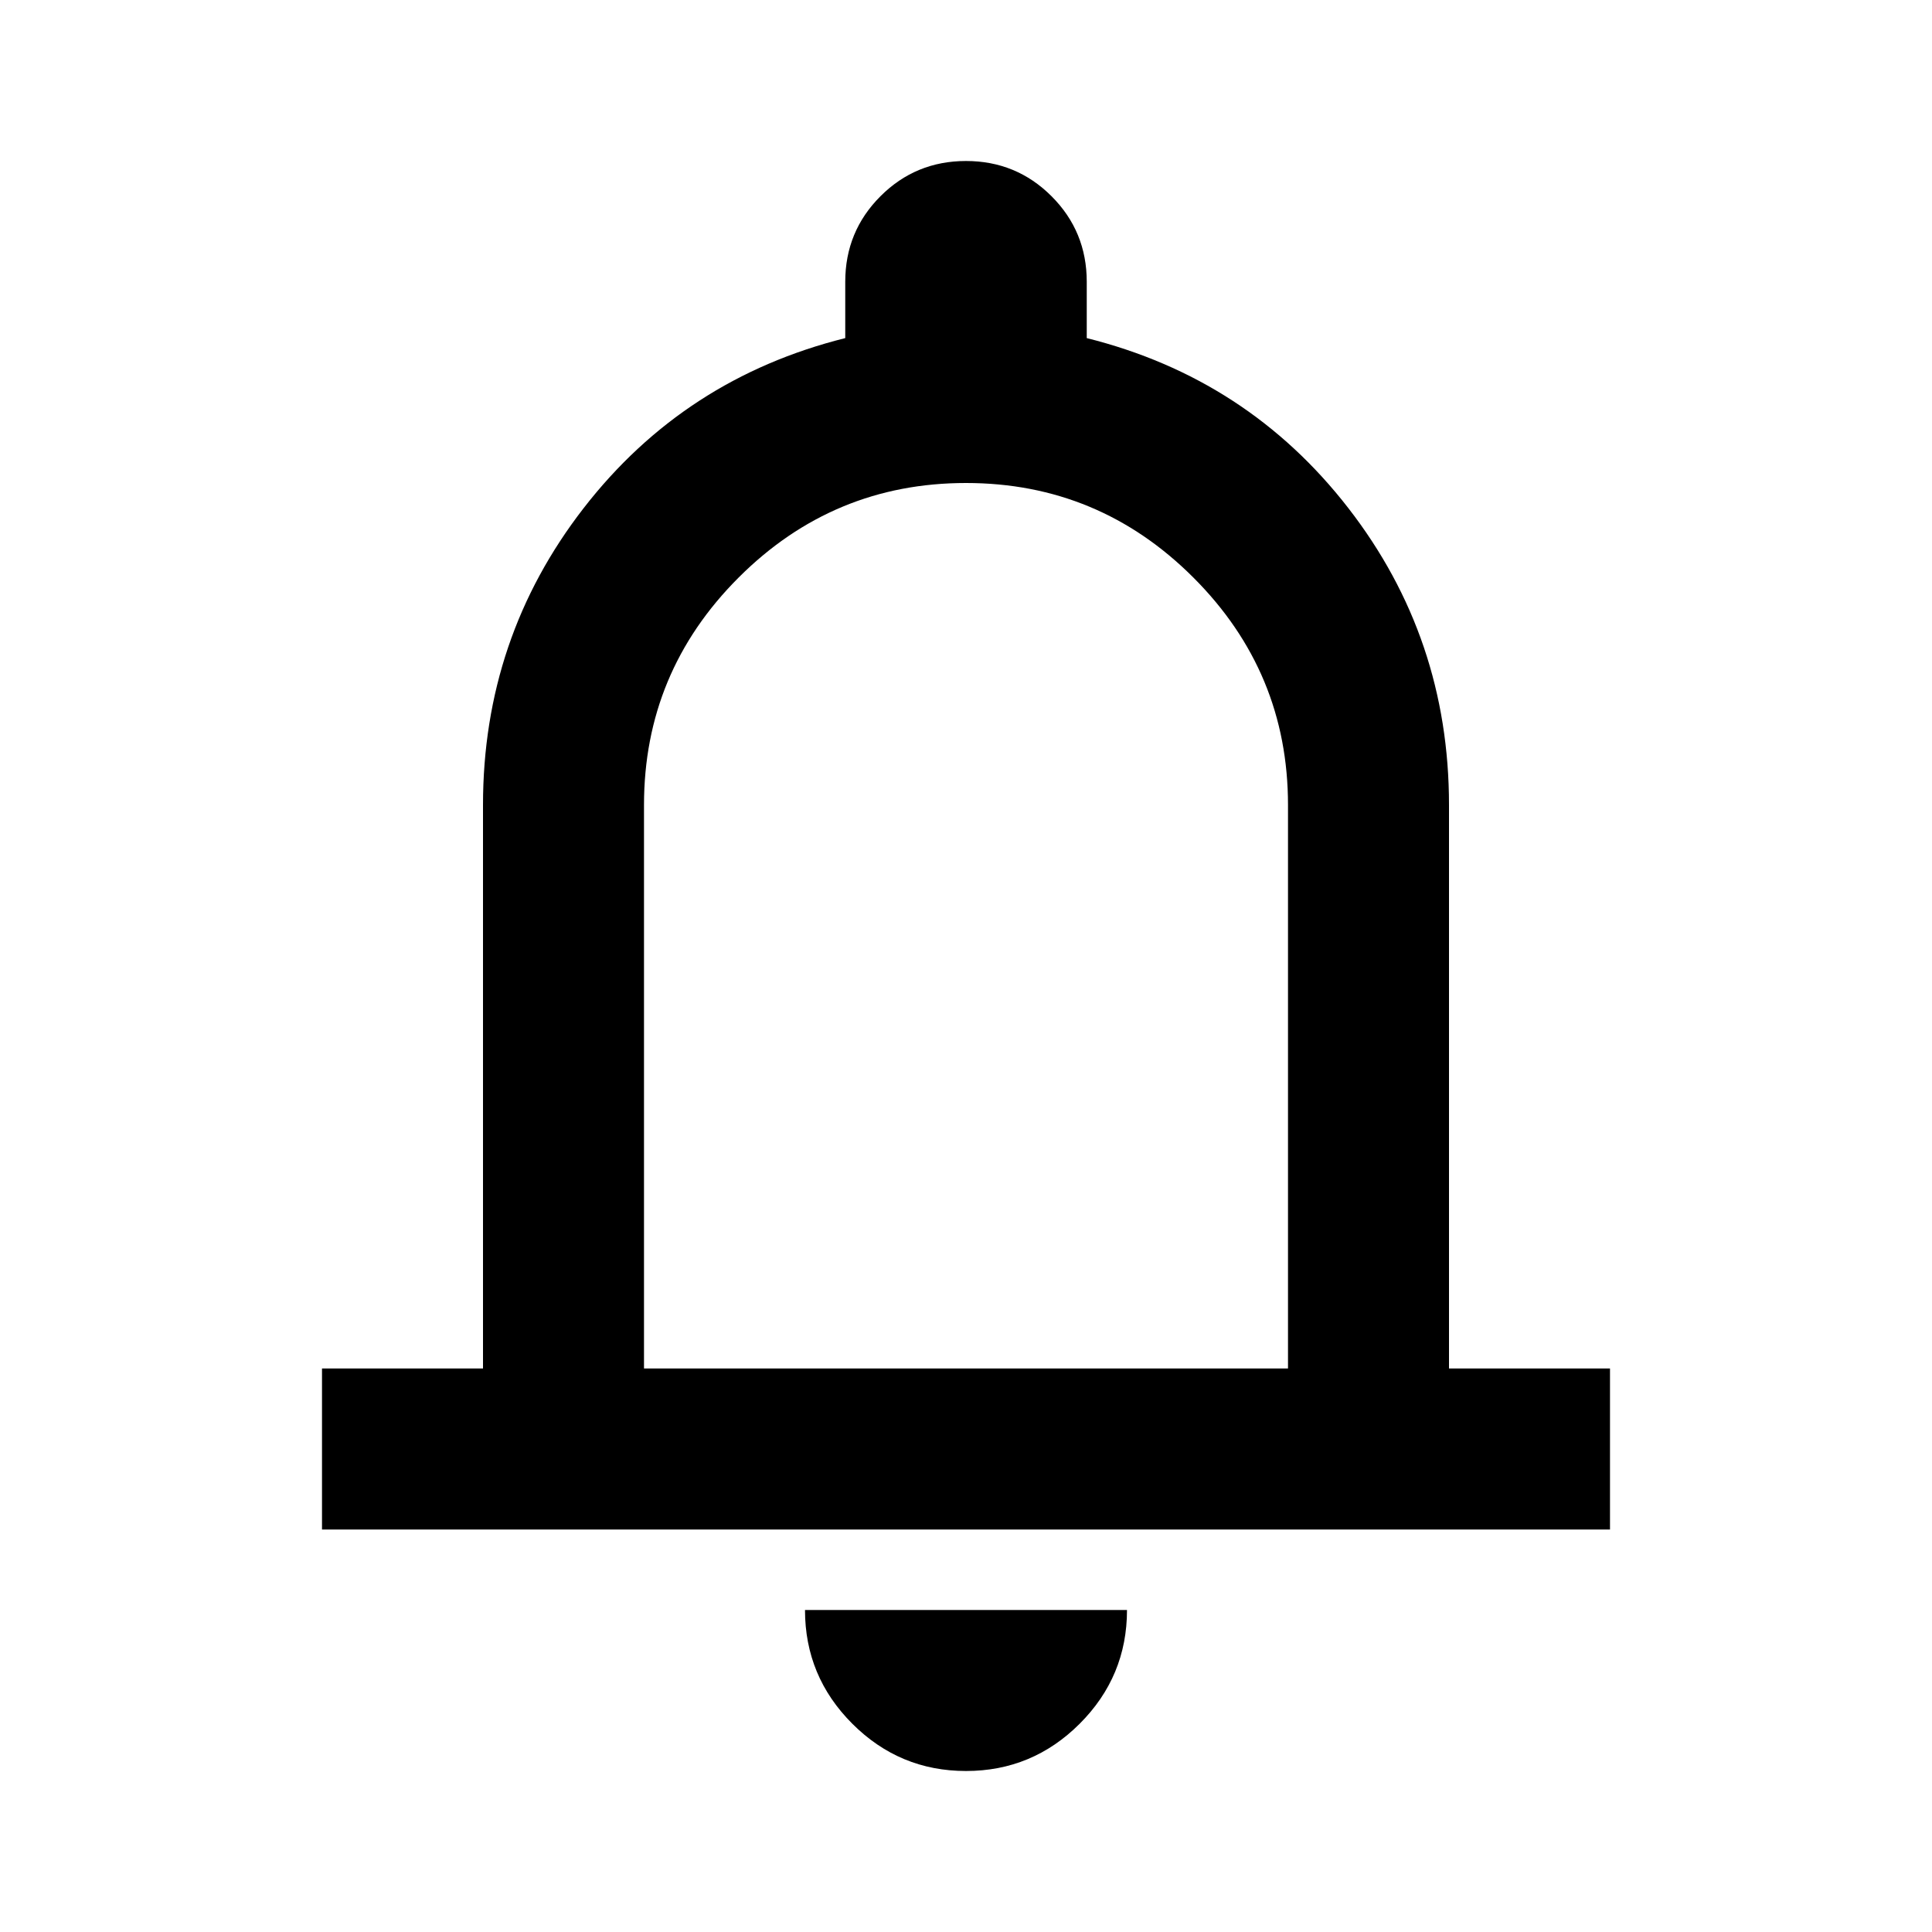
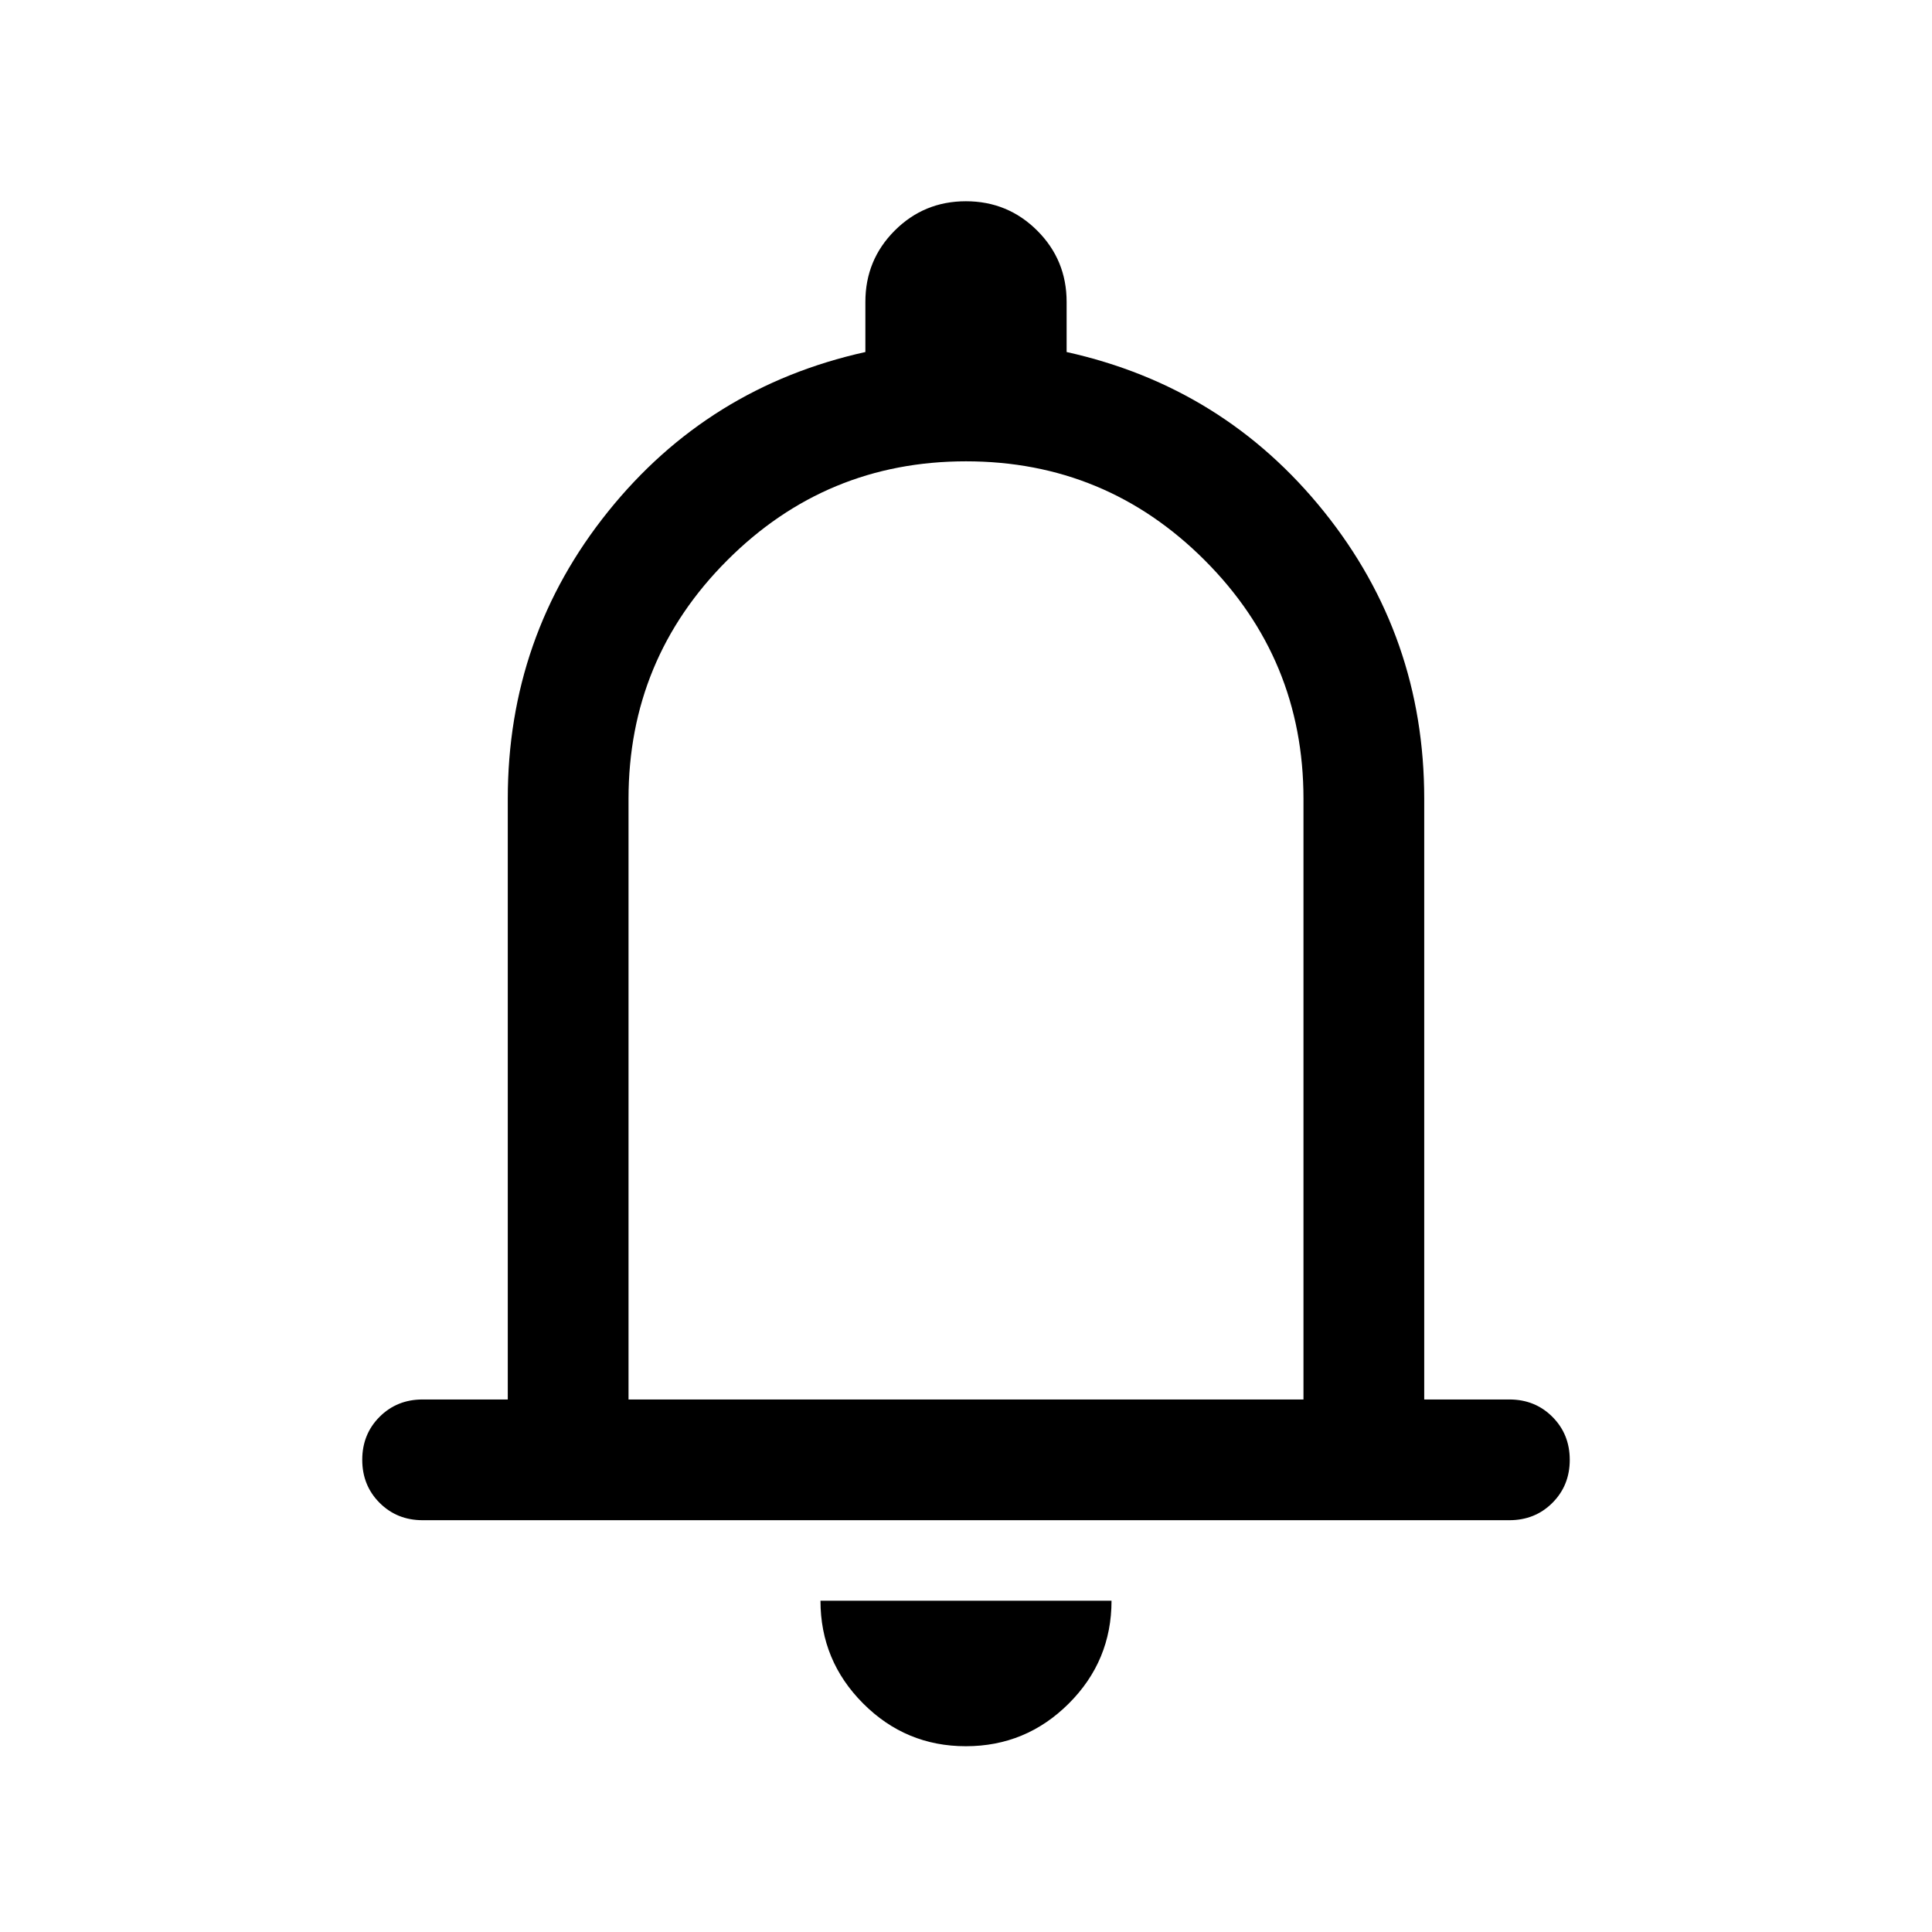
<svg xmlns="http://www.w3.org/2000/svg" viewBox="0 -960 960 960">
-   <path d="M160-200v-80h80v-280q0-83 50-147.5T420-792v-28q0-25 17.5-42.5T480-880q25 0 42.5 17.5T540-820v28q80 20 130 84.5T720-560v280h80v80H160Zm320-300Zm0 420q-33 0-56.5-23.5T400-160h160q0 33-23.5 56.5T480-80ZM320-280h320v-280q0-66-47-113t-113-47q-66 0-113 47t-47 113v280Z" />
+   <path d="M210-204.62q-12.75 0-21.37-8.62-8.63-8.63-8.63-21.39 0-12.75 8.63-21.37 8.62-8.61 21.37-8.61h42.31v-298.47q0-80.69 49.81-142.69 49.8-62 127.88-79.31V-810q0-20.83 14.57-35.42Q459.14-860 479.95-860q20.82 0 35.43 14.58Q530-830.83 530-810v24.92q78.08 17.31 127.88 79.31 49.81 62 49.81 142.69v298.47H750q12.75 0 21.37 8.62 8.63 8.63 8.63 21.39 0 12.75-8.63 21.37-8.62 8.61-21.37 8.61H210Zm270-293.07Zm-.07 405.38q-29.85 0-51.04-21.24-21.2-21.24-21.2-51.07h144.62q0 29.93-21.26 51.12-21.26 21.19-51.12 21.19Zm-167.62-172.3h335.38v-298.47q0-69.46-49.11-118.57-49.12-49.12-118.58-49.12-69.46 0-118.58 49.12-49.11 49.11-49.11 118.57v298.47Z" />
</svg>
